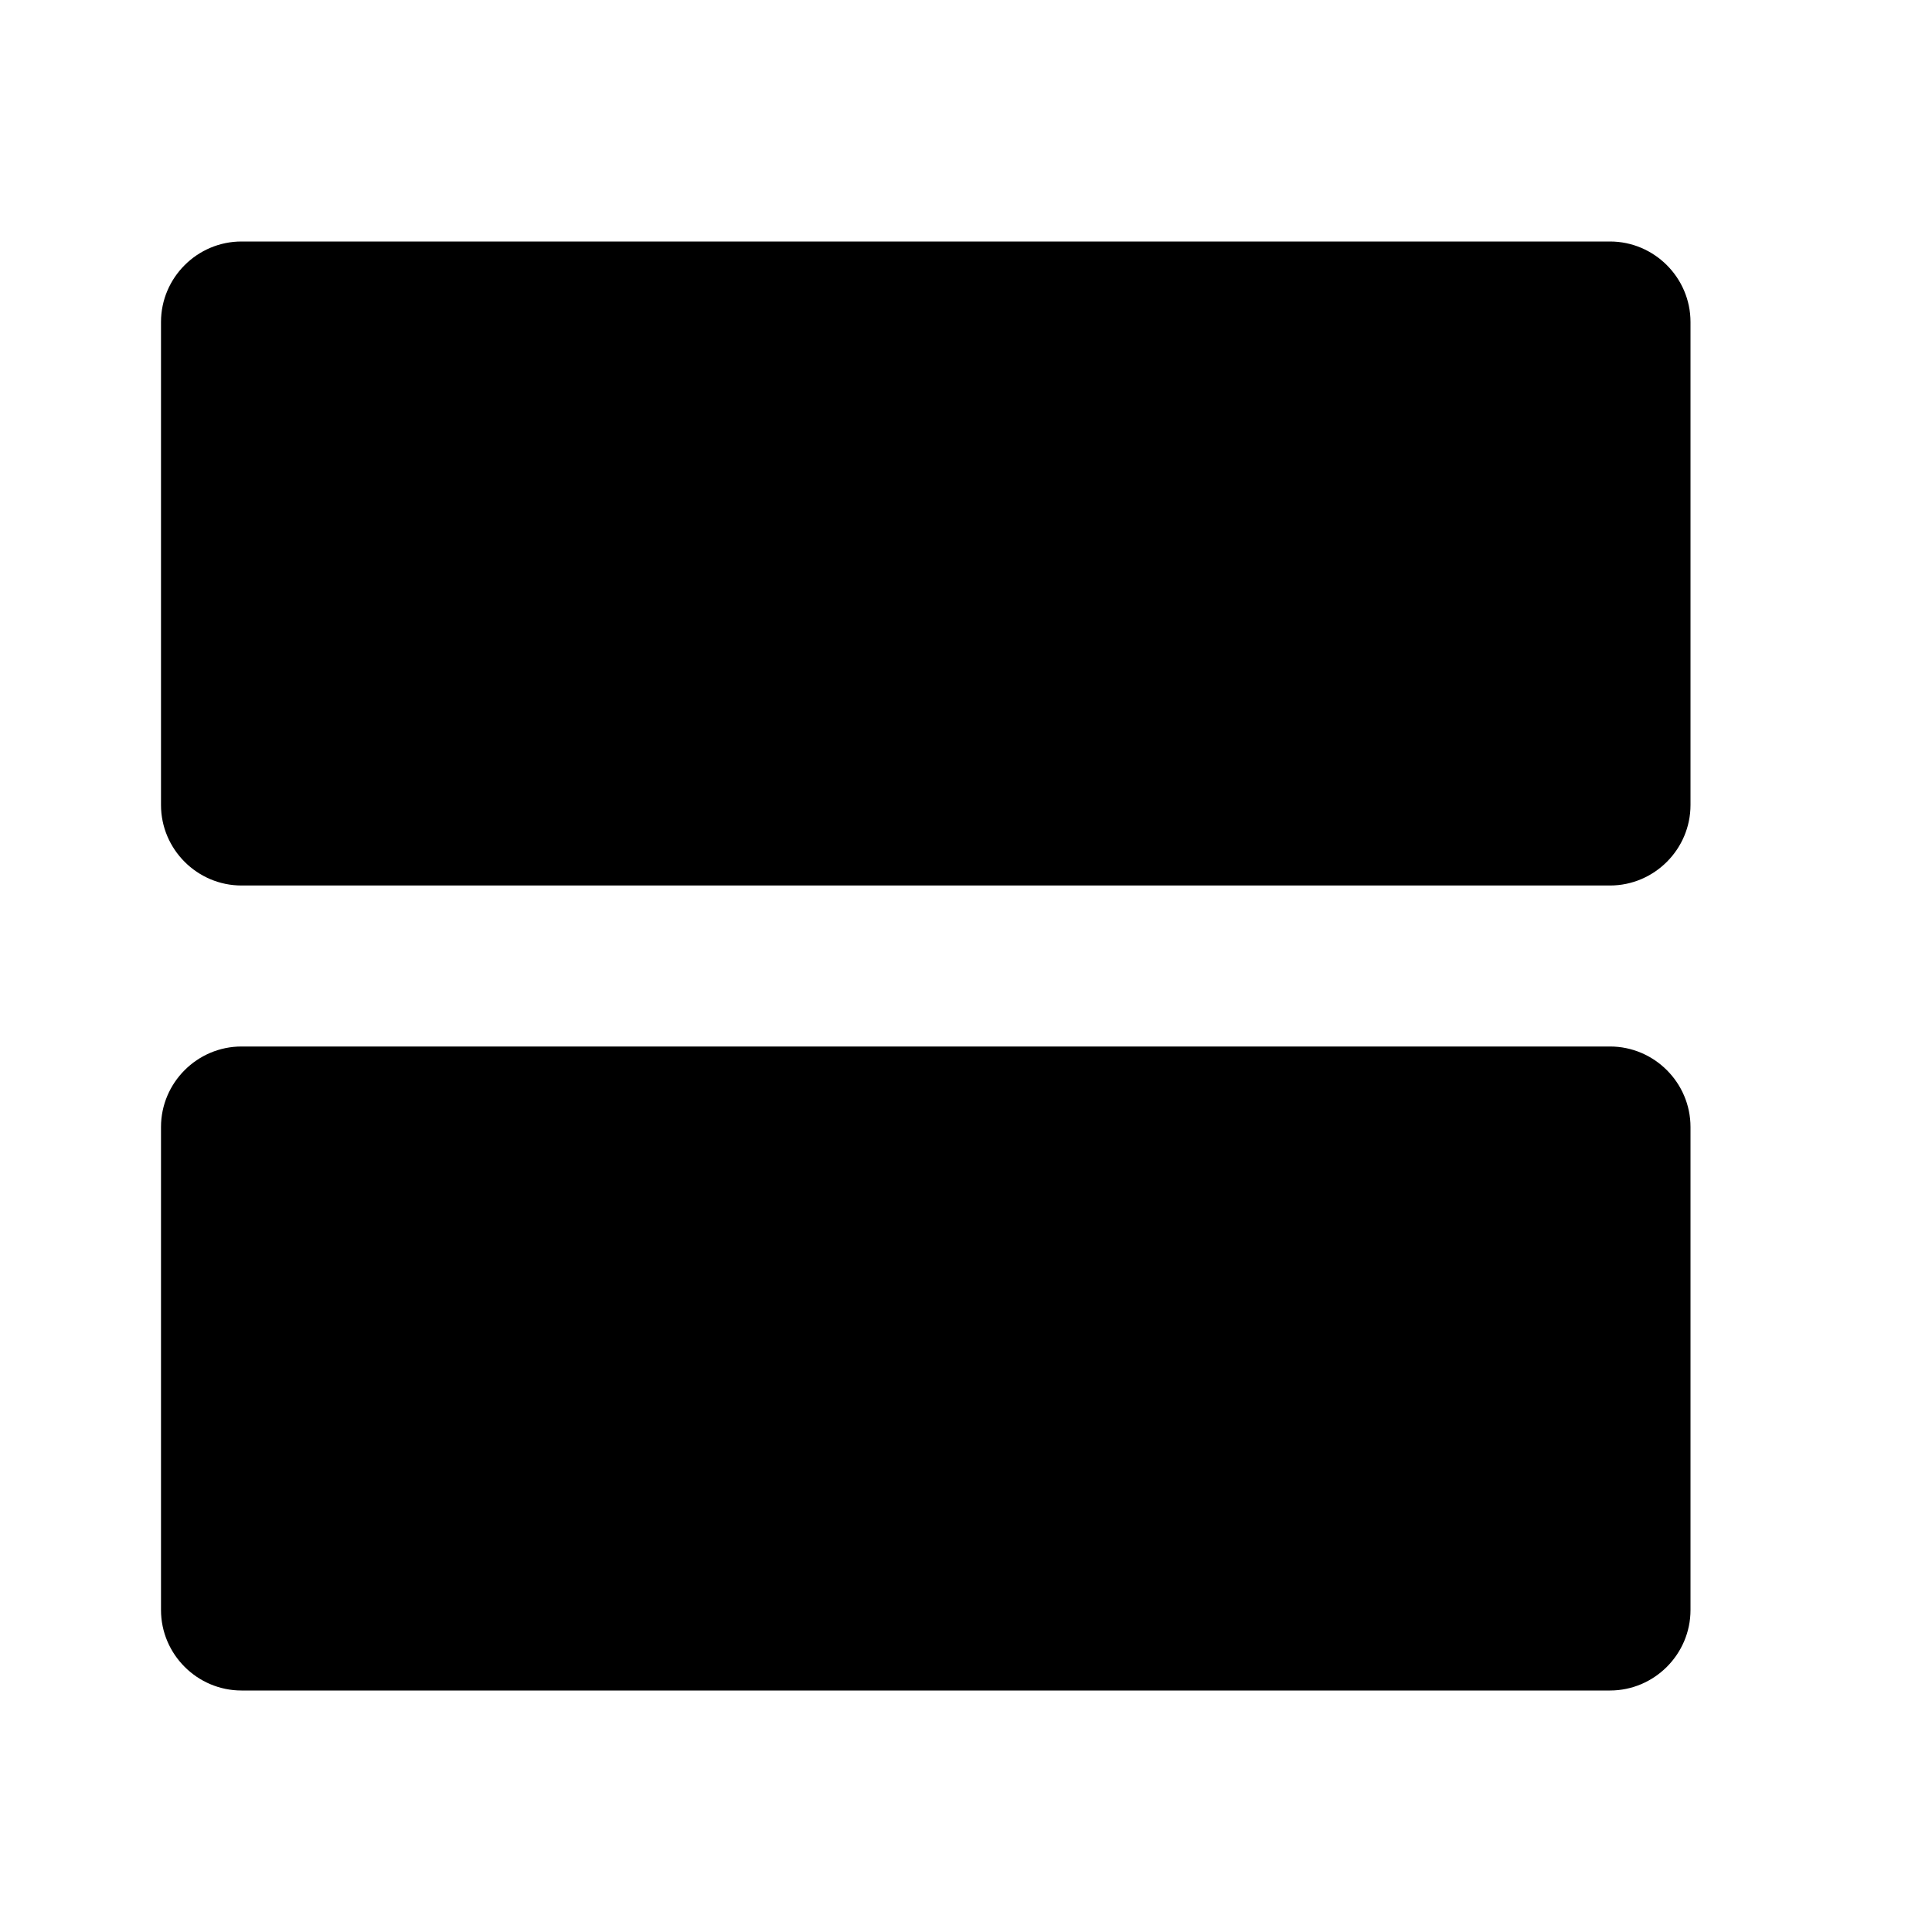
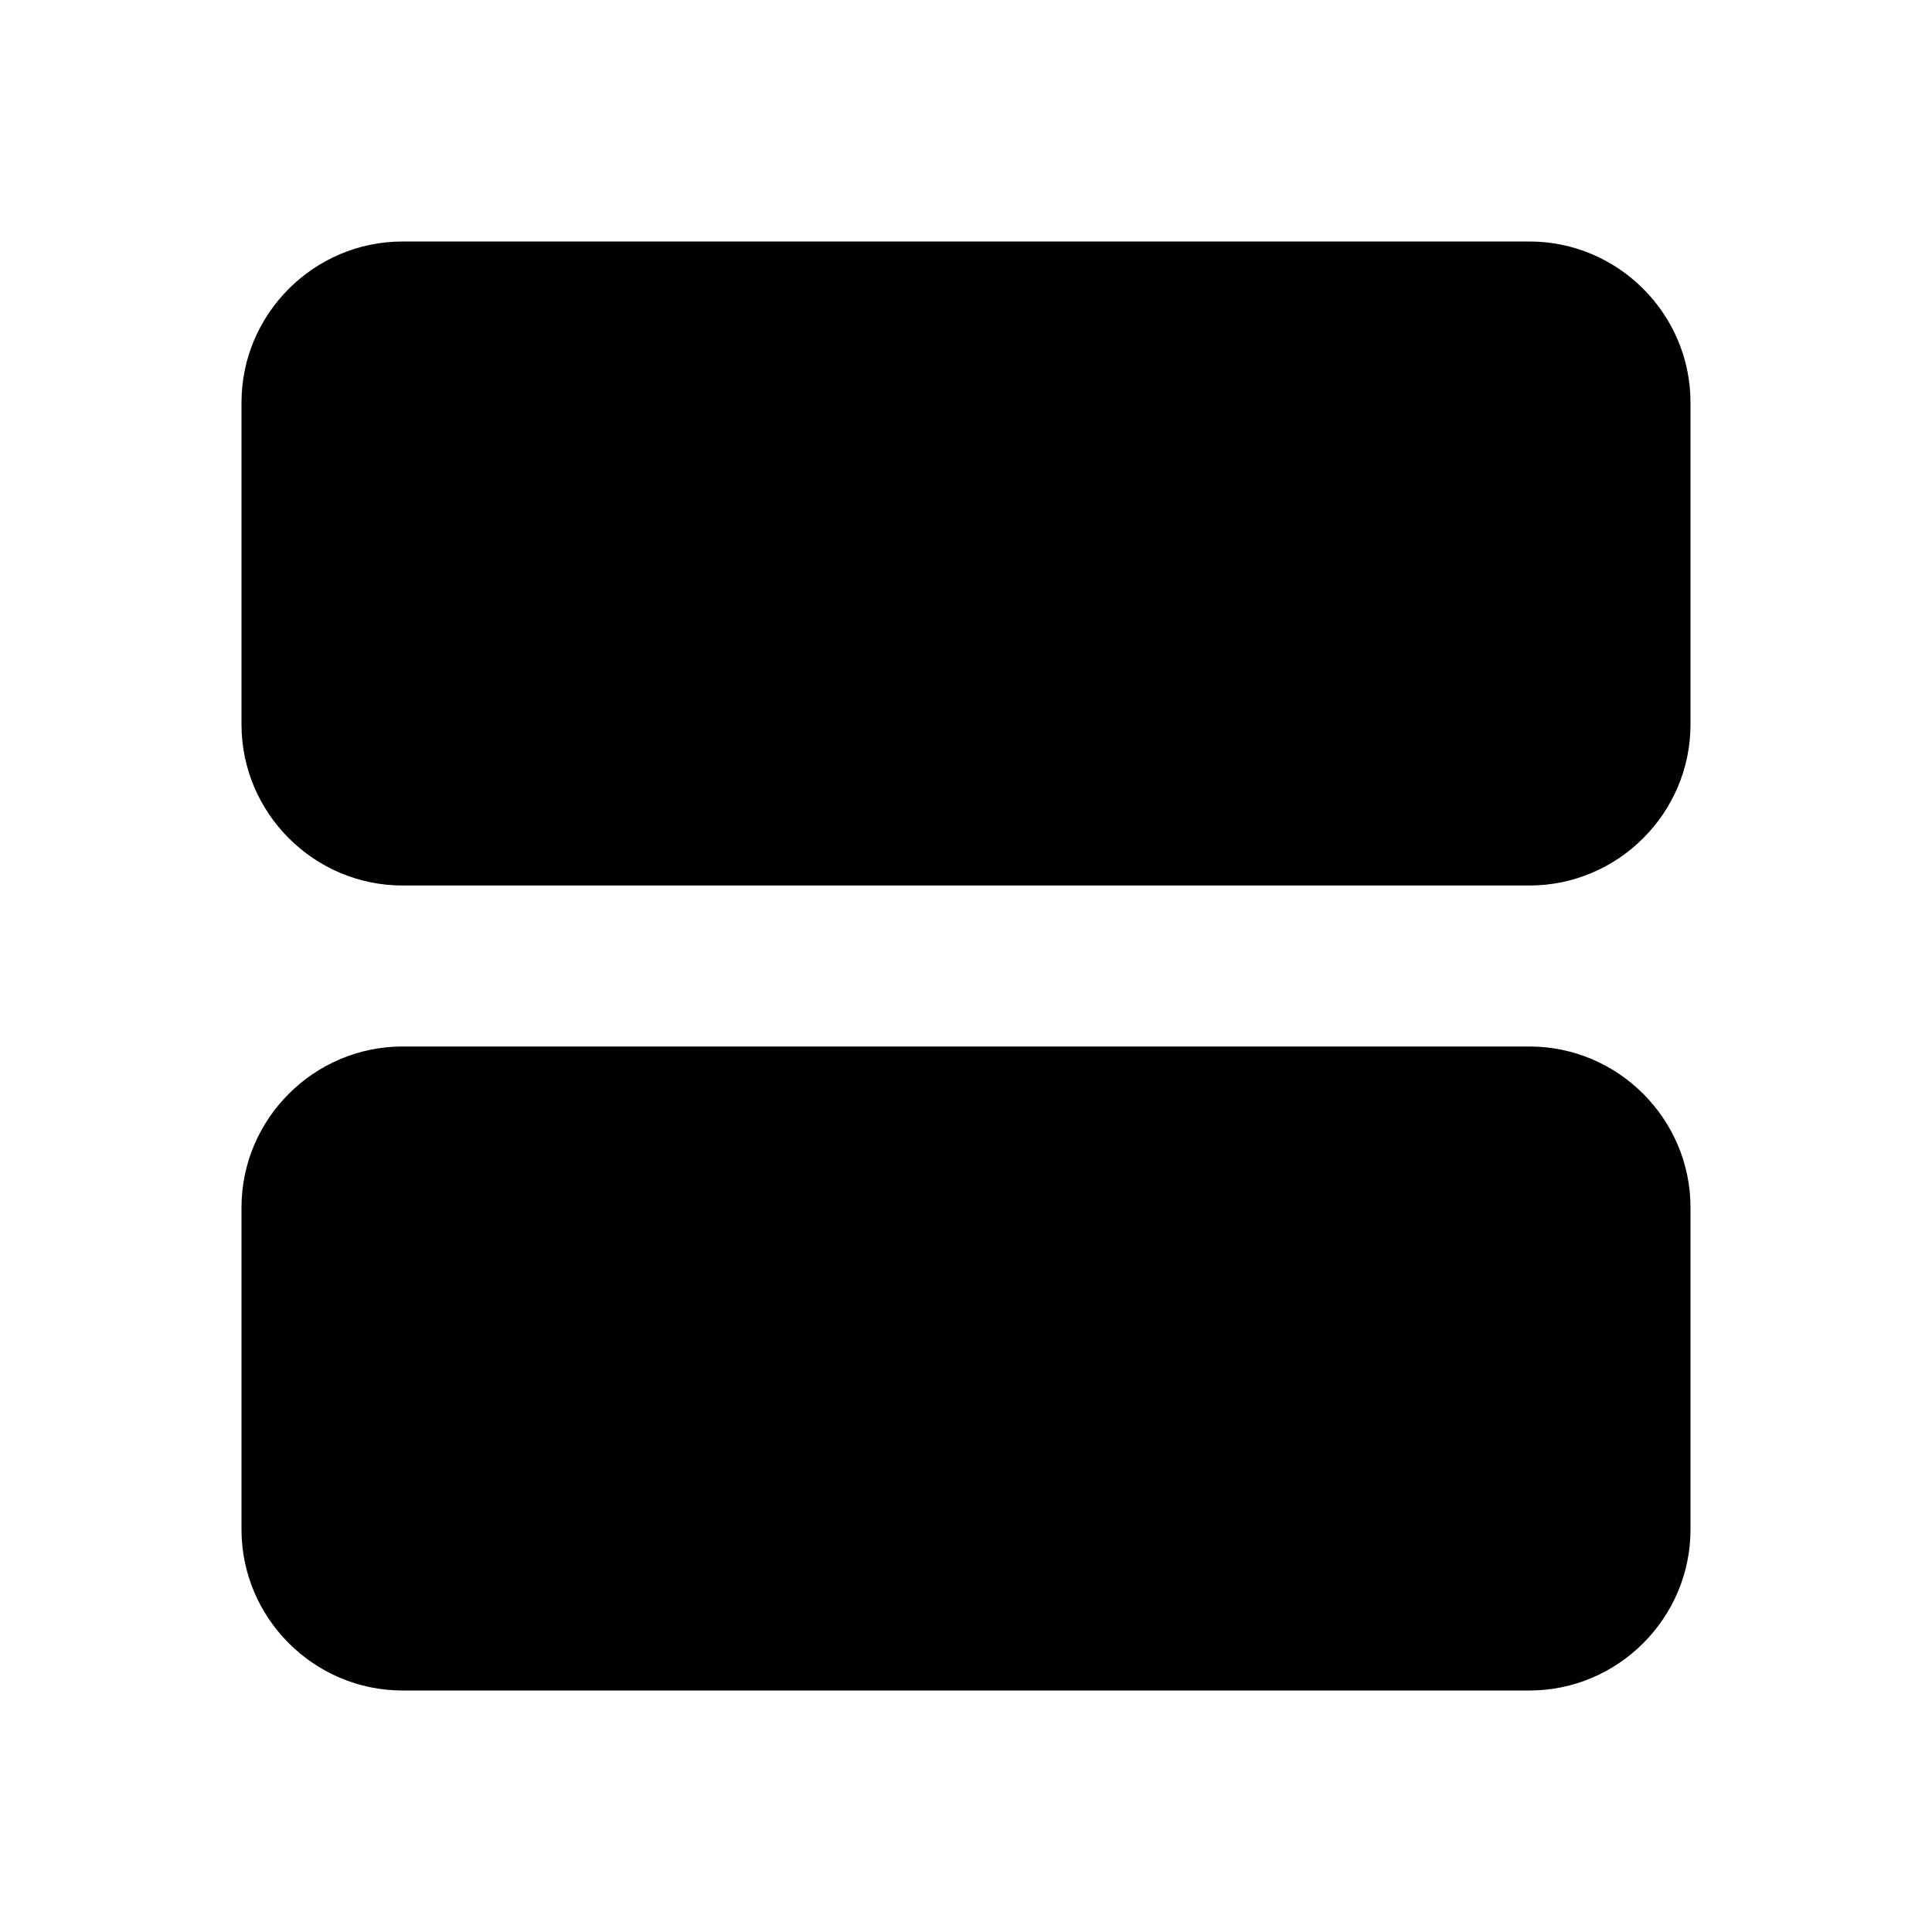
- <svg xmlns="http://www.w3.org/2000/svg" height="24" viewBox="0 0 24 24" width="24">
-   <path d="M0 0h24v24H0z" fill="none" />
-   <path d="M20 13H3c-.55 0-1 .45-1 1v6c0 .55.45 1 1 1h17c.55 0 1-.45 1-1v-6c0-.55-.45-1-1-1zm0-10H3c-.55 0-1 .45-1 1v6c0 .55.45 1 1 1h17c.55 0 1-.45 1-1V4c0-.55-.45-1-1-1z" />
+ <svg xmlns="http://www.w3.org/2000/svg" enable-background="new 0 0 24 24" height="24" viewBox="0 0 24 24" width="24">
+   <g>
+     <rect fill="none" height="24" width="24" x="0" y="0" />
+   </g>
+   <g>
+     <g>
+       <path d="M19,13H5c-1.1,0-2,0.9-2,2v4c0,1.1,0.9,2,2,2h14c1.1,0,2-0.9,2-2v-4C21,13.9,20.1,13,19,13z" />
+       <path d="M19,3H5C3.9,3,3,3.9,3,5v4c0,1.1,0.9,2,2,2h14c1.1,0,2-0.9,2-2V5C21,3.9,20.1,3,19,3z" />
+     </g>
+   </g>
</svg>
